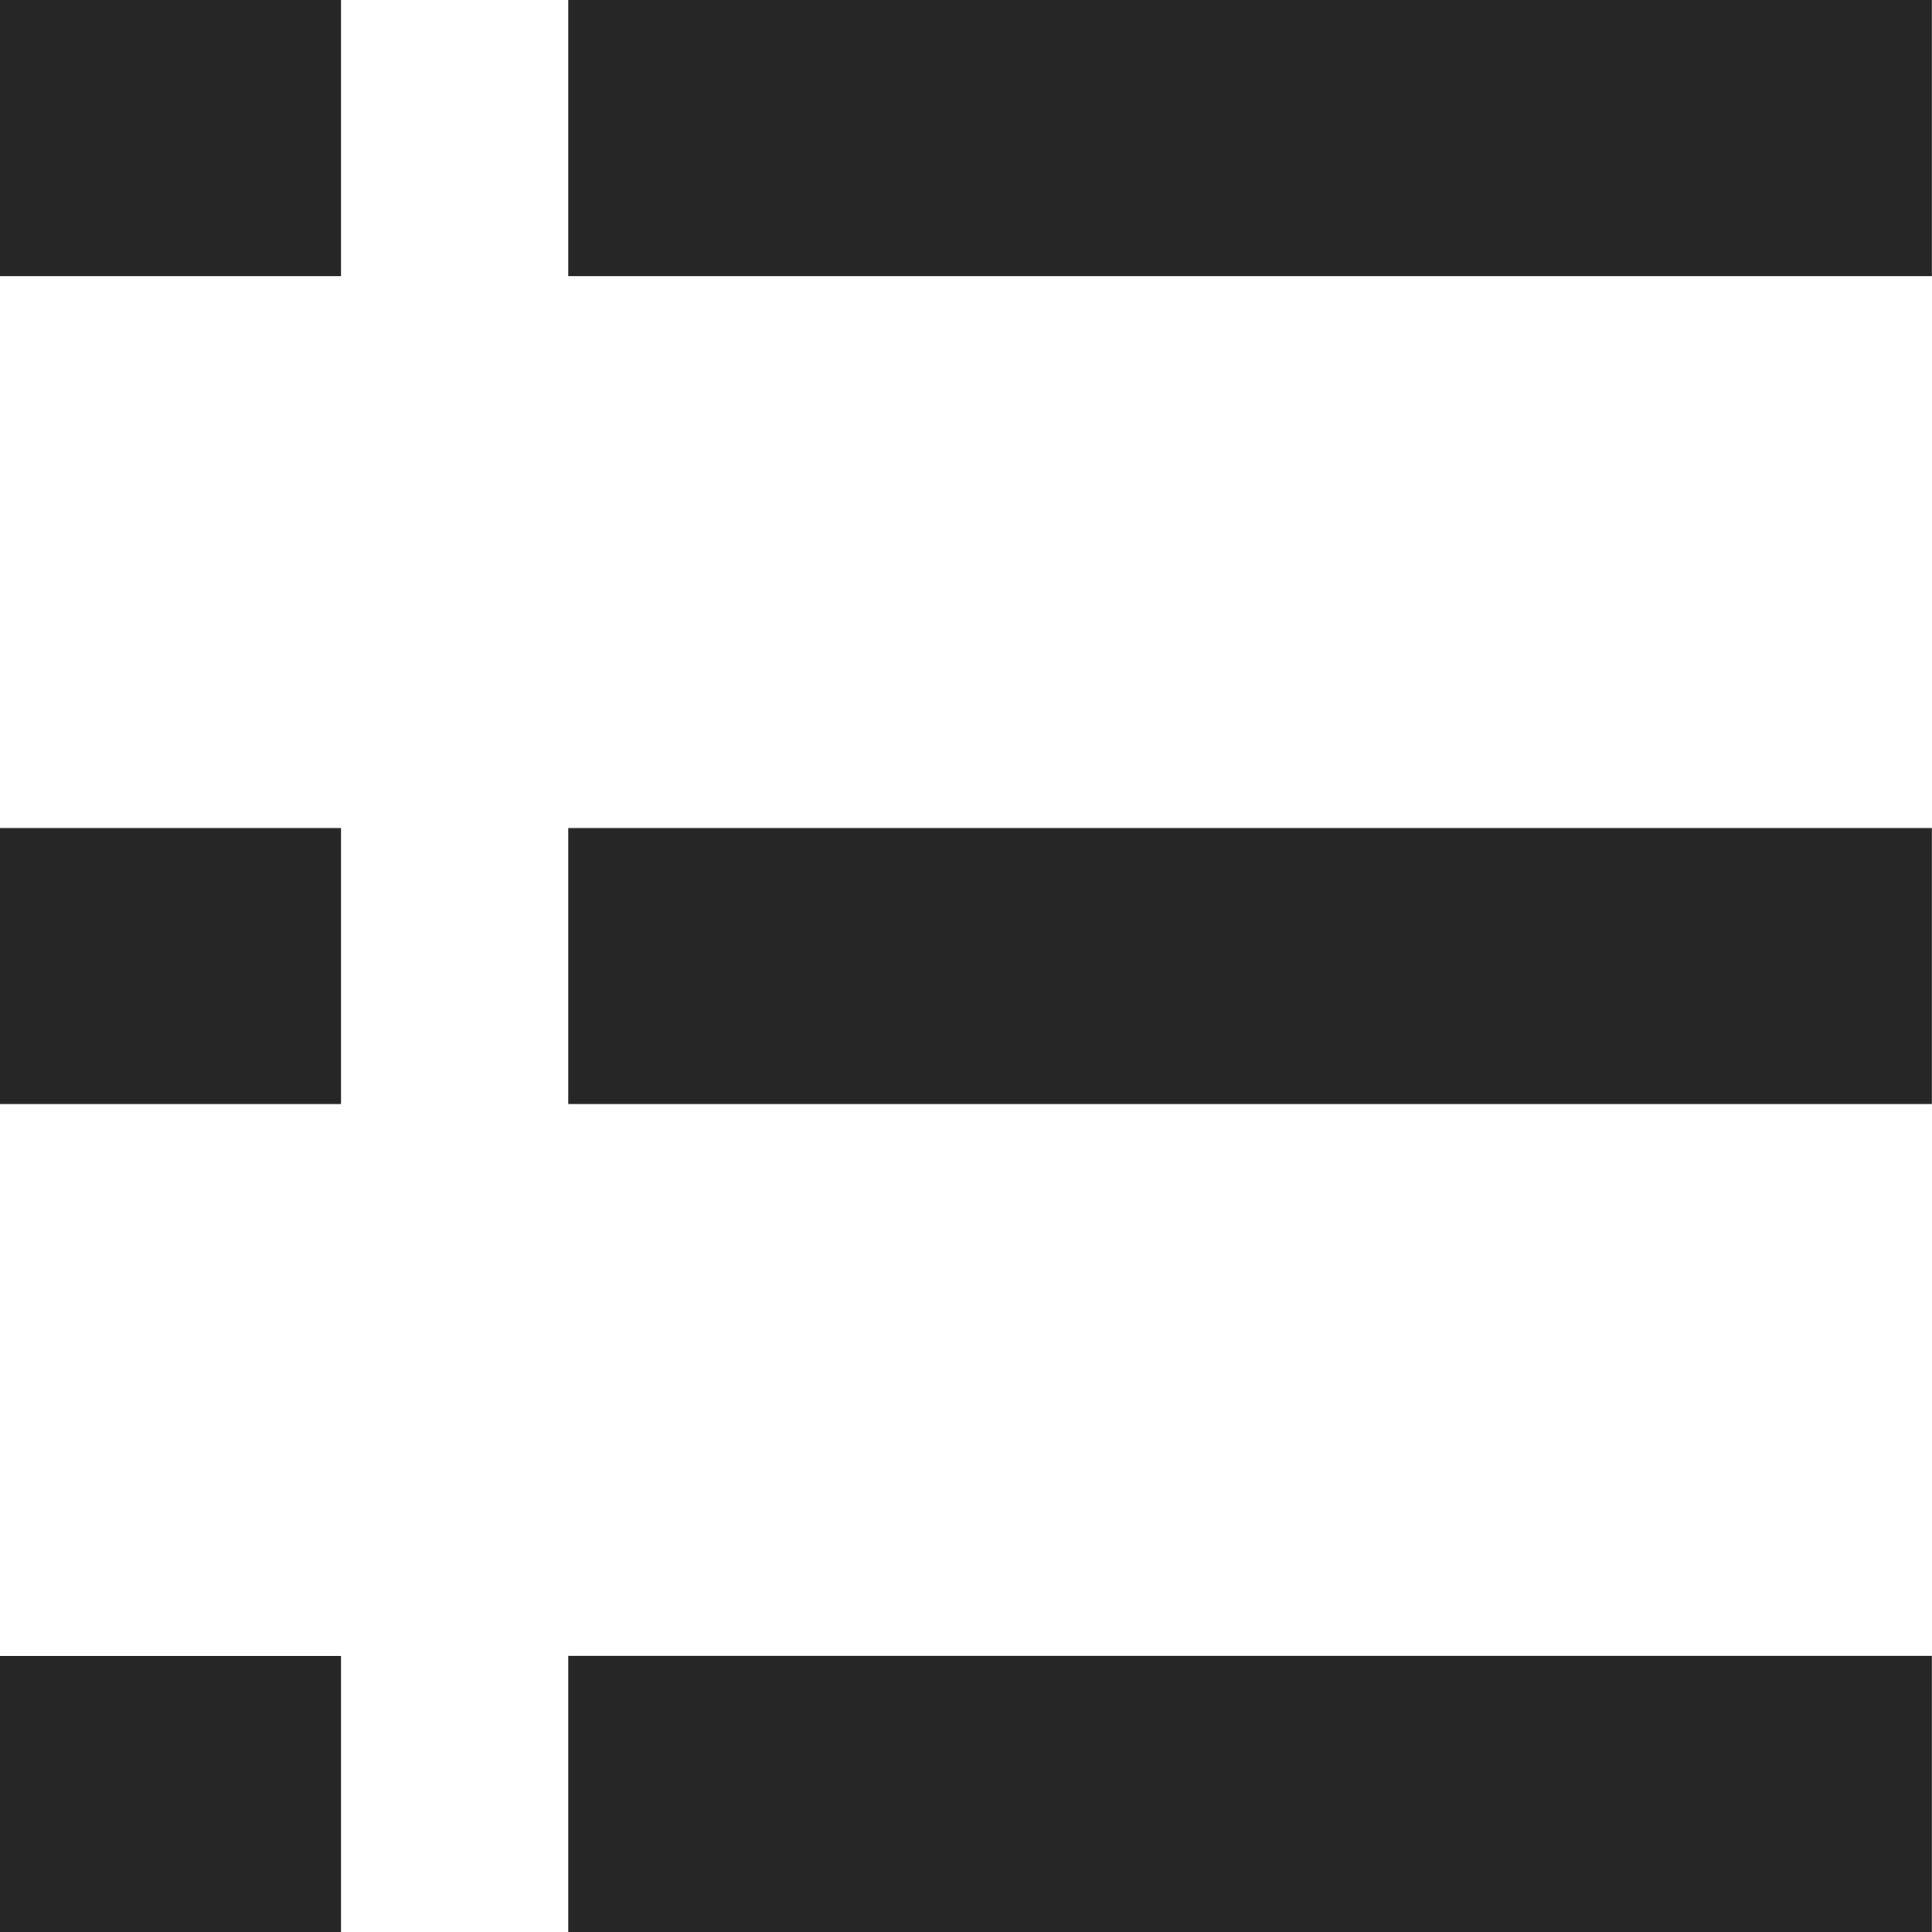
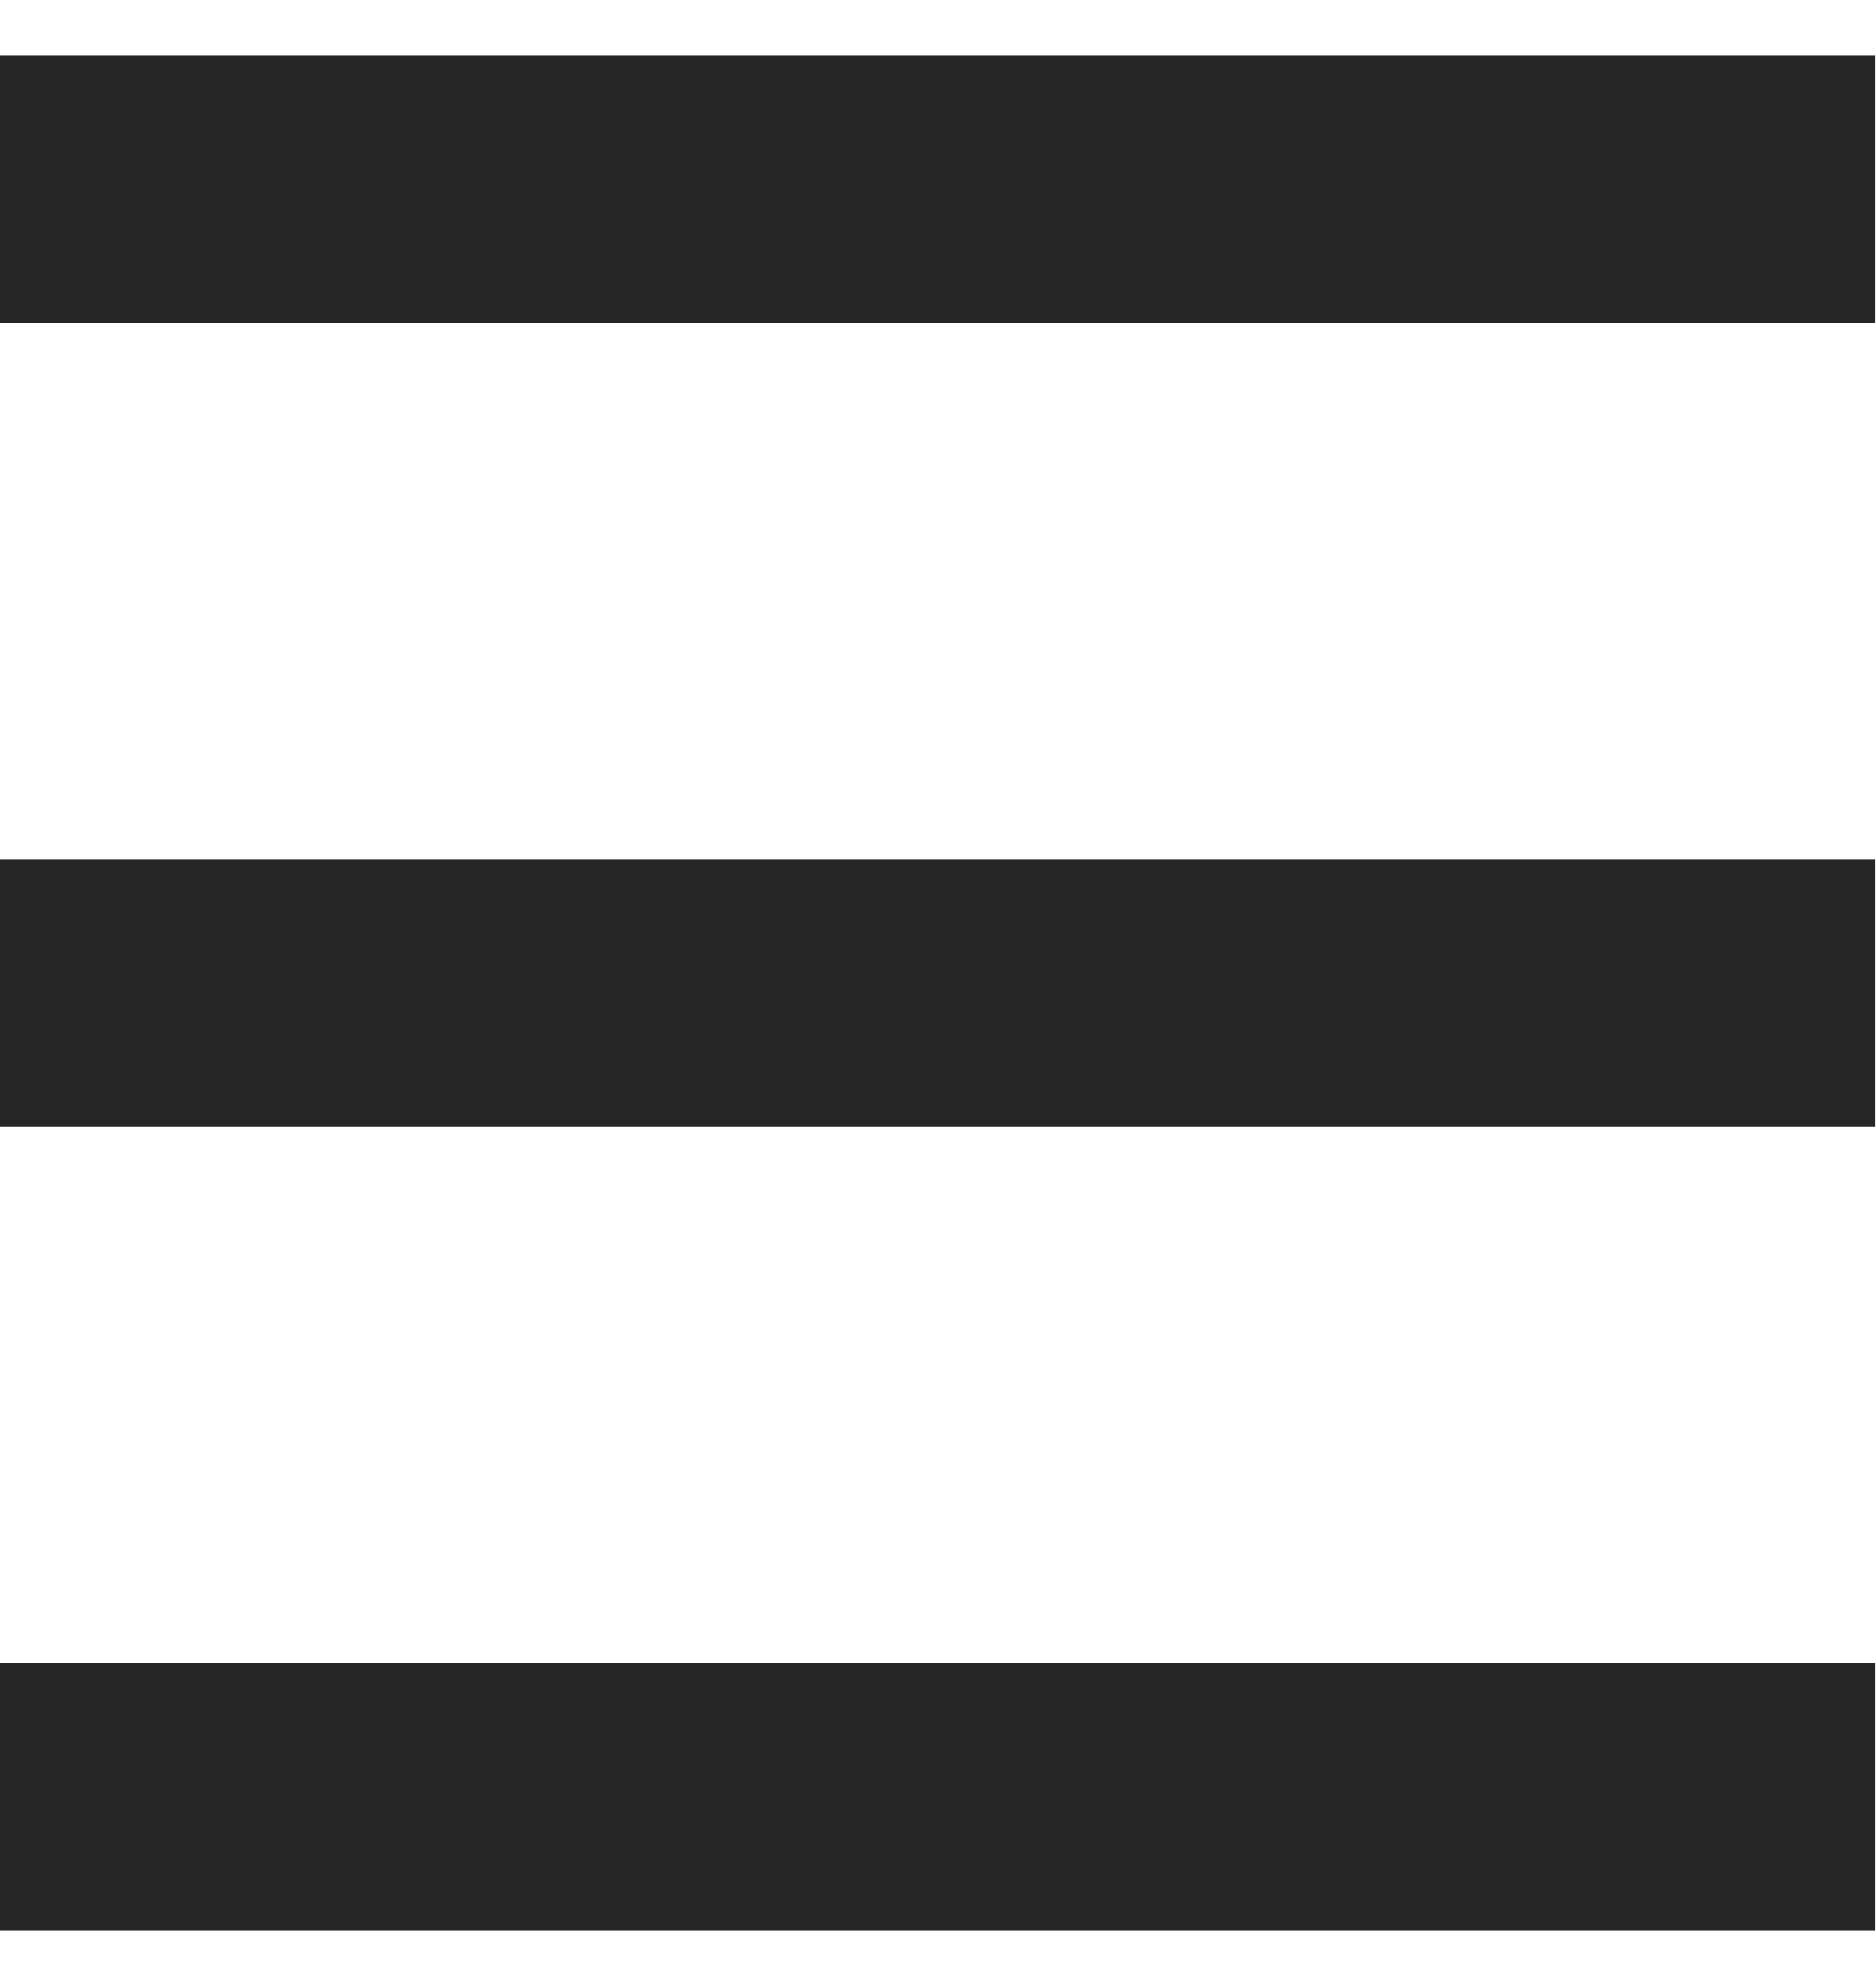
- <svg xmlns="http://www.w3.org/2000/svg" width="17" height="17" viewBox="0 0 17 17" fill="none">
+ <svg xmlns="http://www.w3.org/2000/svg" width="17" height="18" viewBox="0 0 17 18" fill="none">
  <g id="Frame 3282">
-     <rect id="Rectangle 187" x="5" width="11.999" height="2.429" fill="#262626" />
-     <rect id="Rectangle 190" width="3" height="2.429" fill="#262626" />
-     <rect id="Rectangle 188" x="5" y="7.286" width="11.999" height="2.429" fill="#262626" />
-     <rect id="Rectangle 191" y="7.286" width="3" height="2.429" fill="#262626" />
-     <rect id="Rectangle 189" x="5" y="14.571" width="11.999" height="2.429" fill="#262626" />
-     <rect id="Rectangle 192" y="14.572" width="3" height="2.429" fill="#262626" />
+     <rect id="Rectangle 187" y="0.5" width="17" height="2.429" fill="#262626" />
+     <rect id="Rectangle 188" y="7.786" width="17" height="2.429" fill="#262626" />
+     <rect id="Rectangle 189" y="15.071" width="17" height="2.429" fill="#262626" />
  </g>
</svg>
